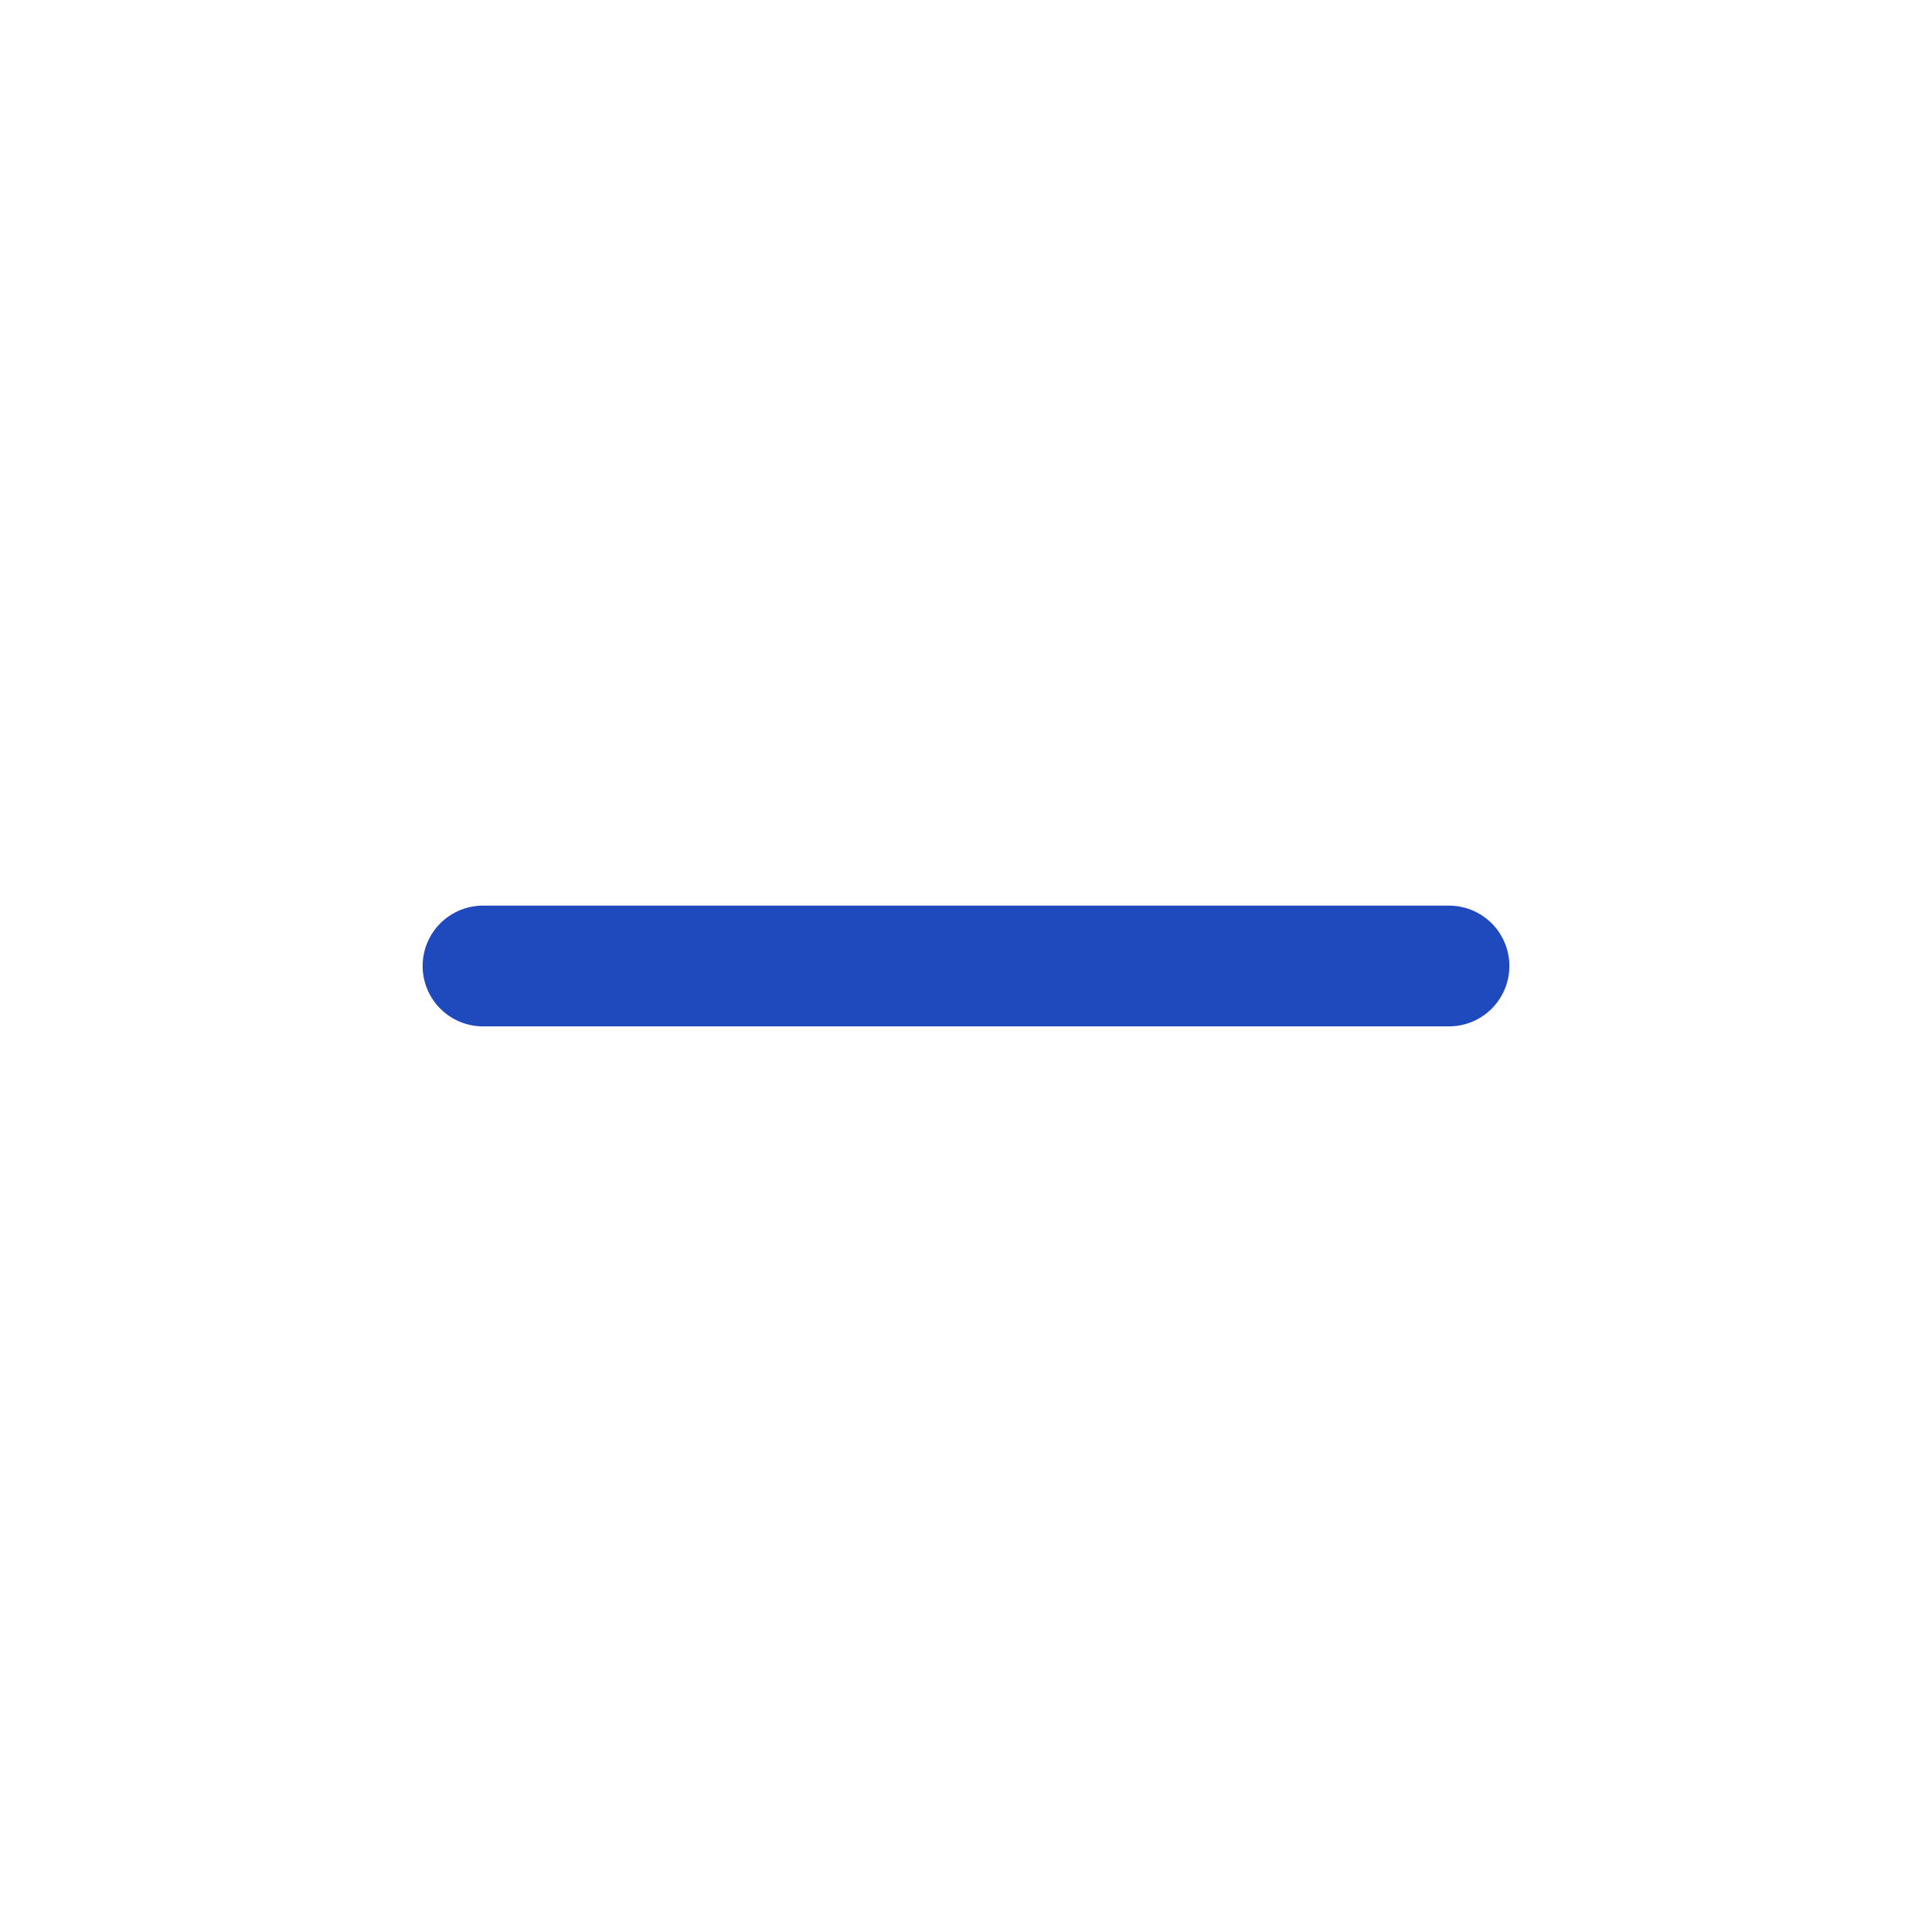
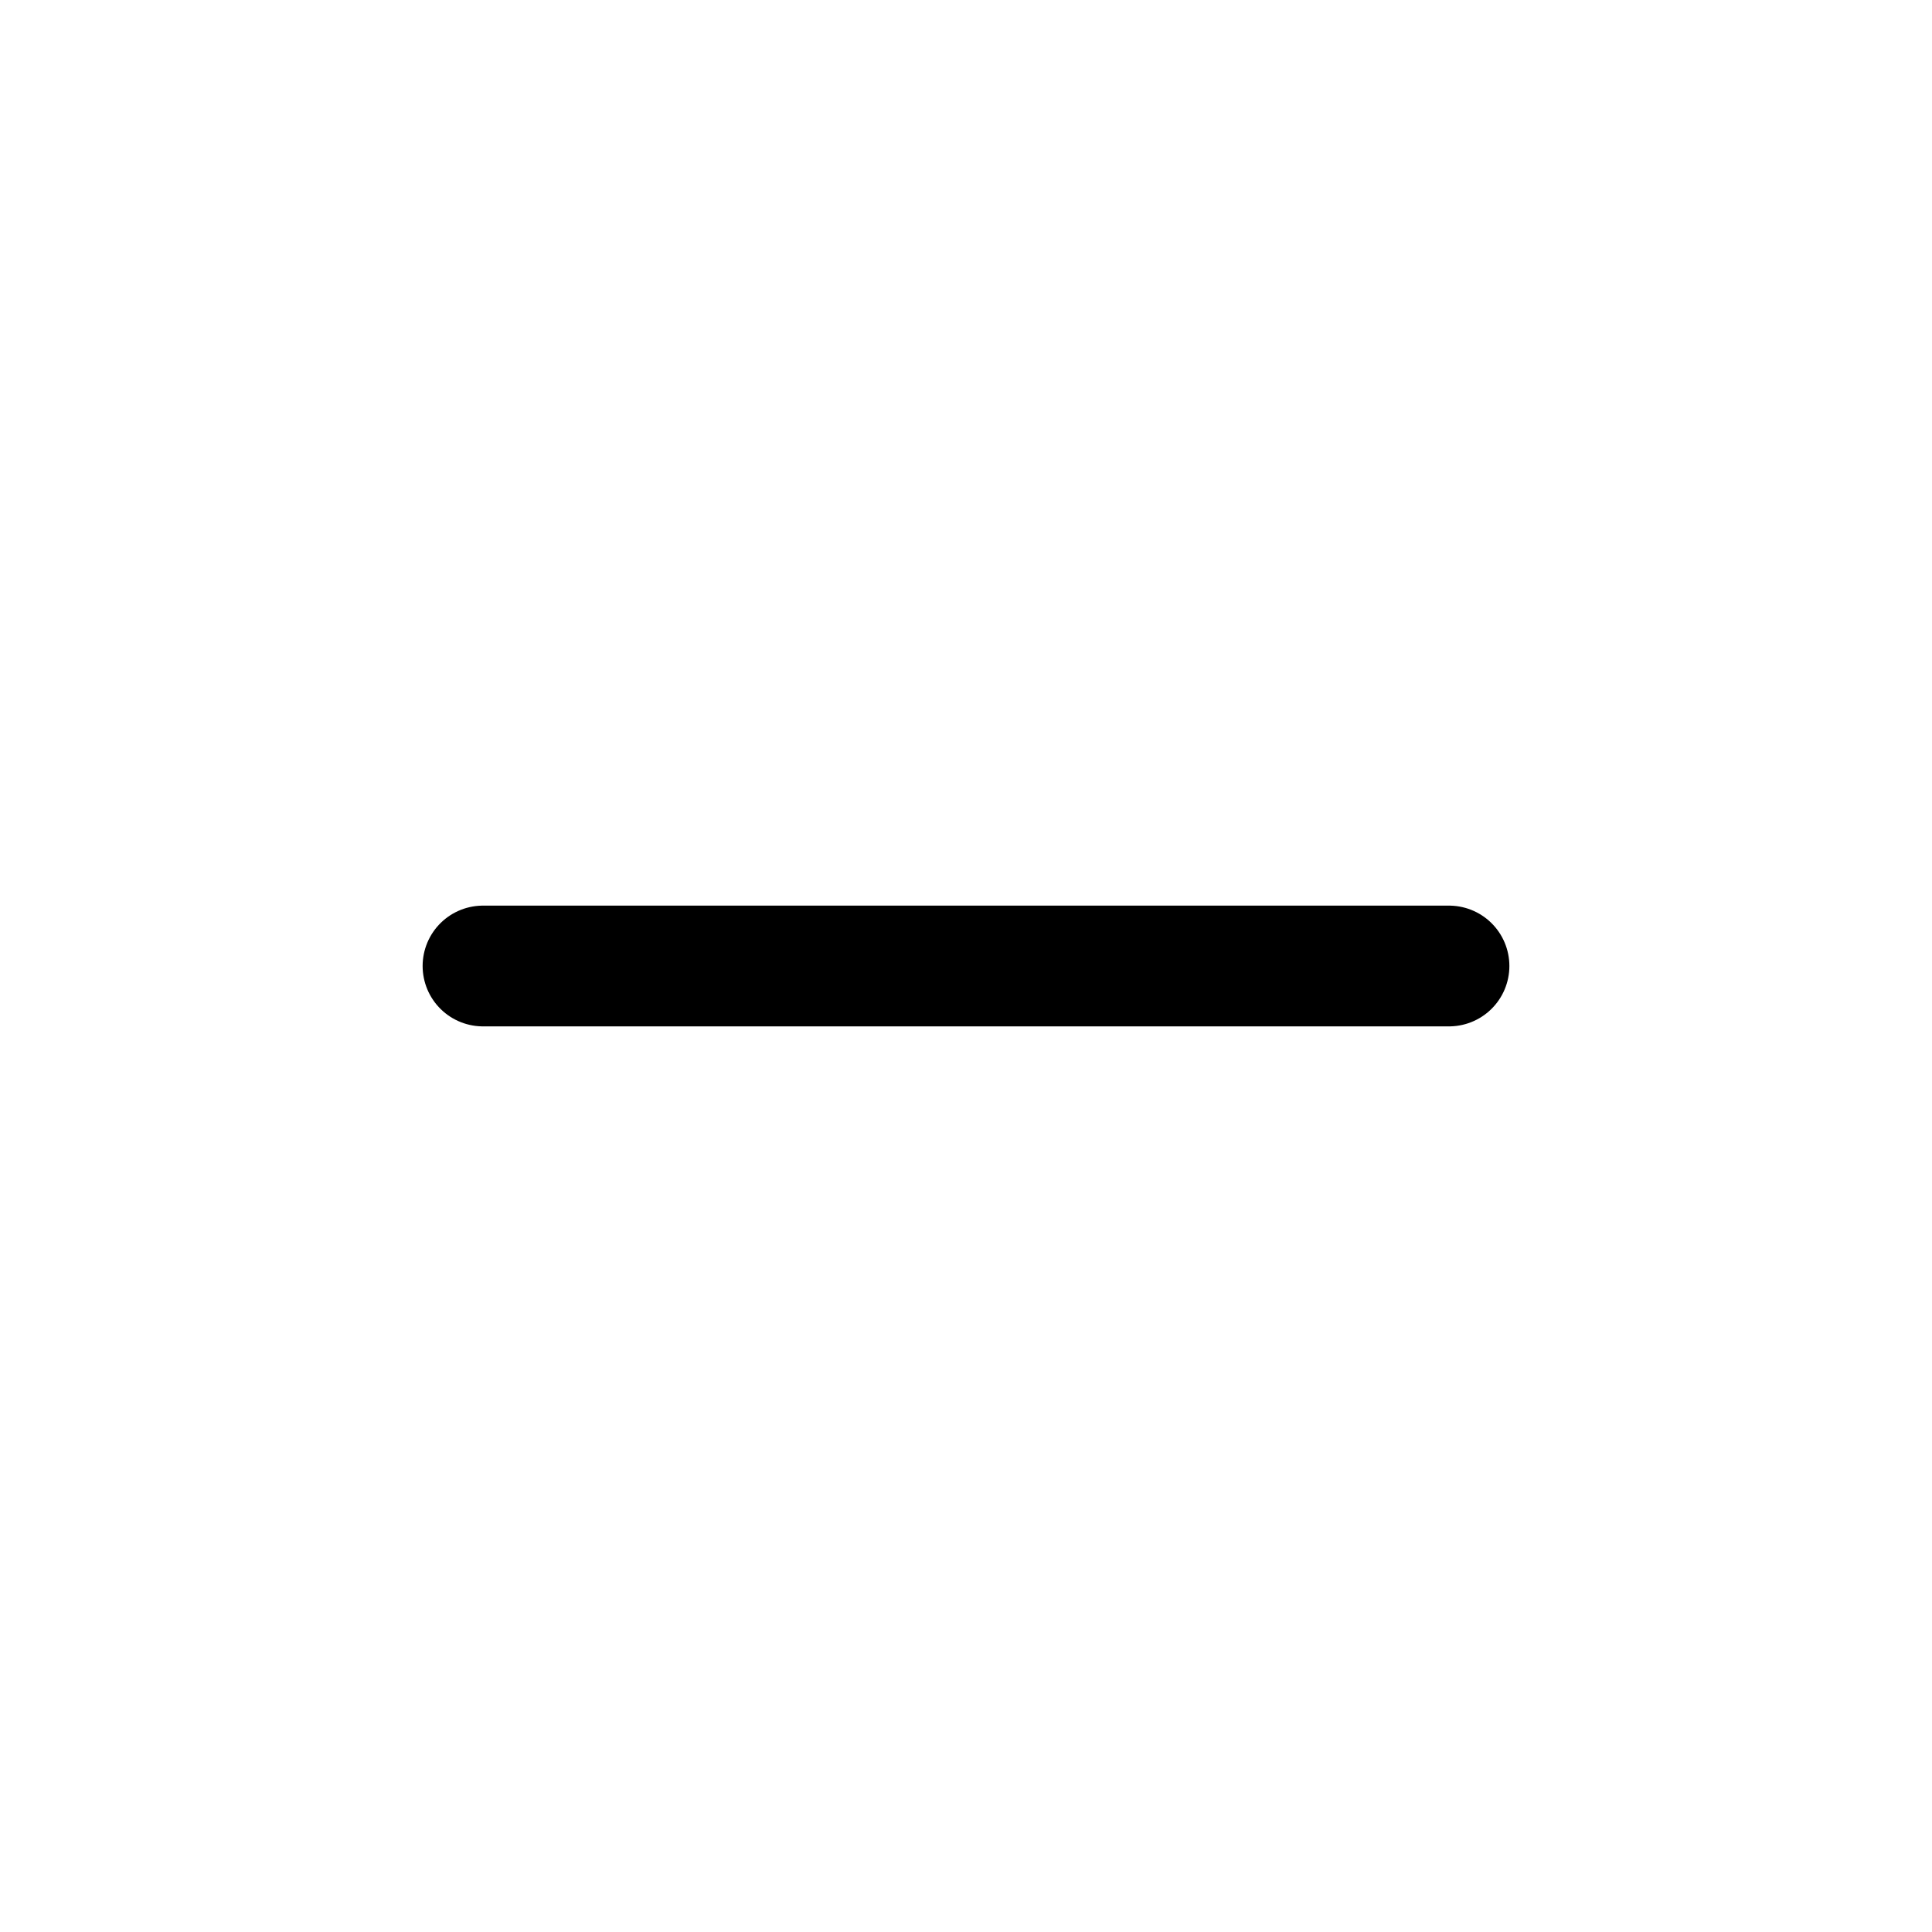
<svg xmlns="http://www.w3.org/2000/svg" width="24" height="24" viewBox="0 0 24 24" fill="none">
-   <path d="M18 12L6 12" stroke="#1E4ABD" stroke-width="1.5" stroke-linecap="round" stroke-linejoin="round" />
+   <path d="M18 12L6 12" stroke="currentColor" stroke-width="1.5" stroke-linecap="round" stroke-linejoin="round" />
</svg>
